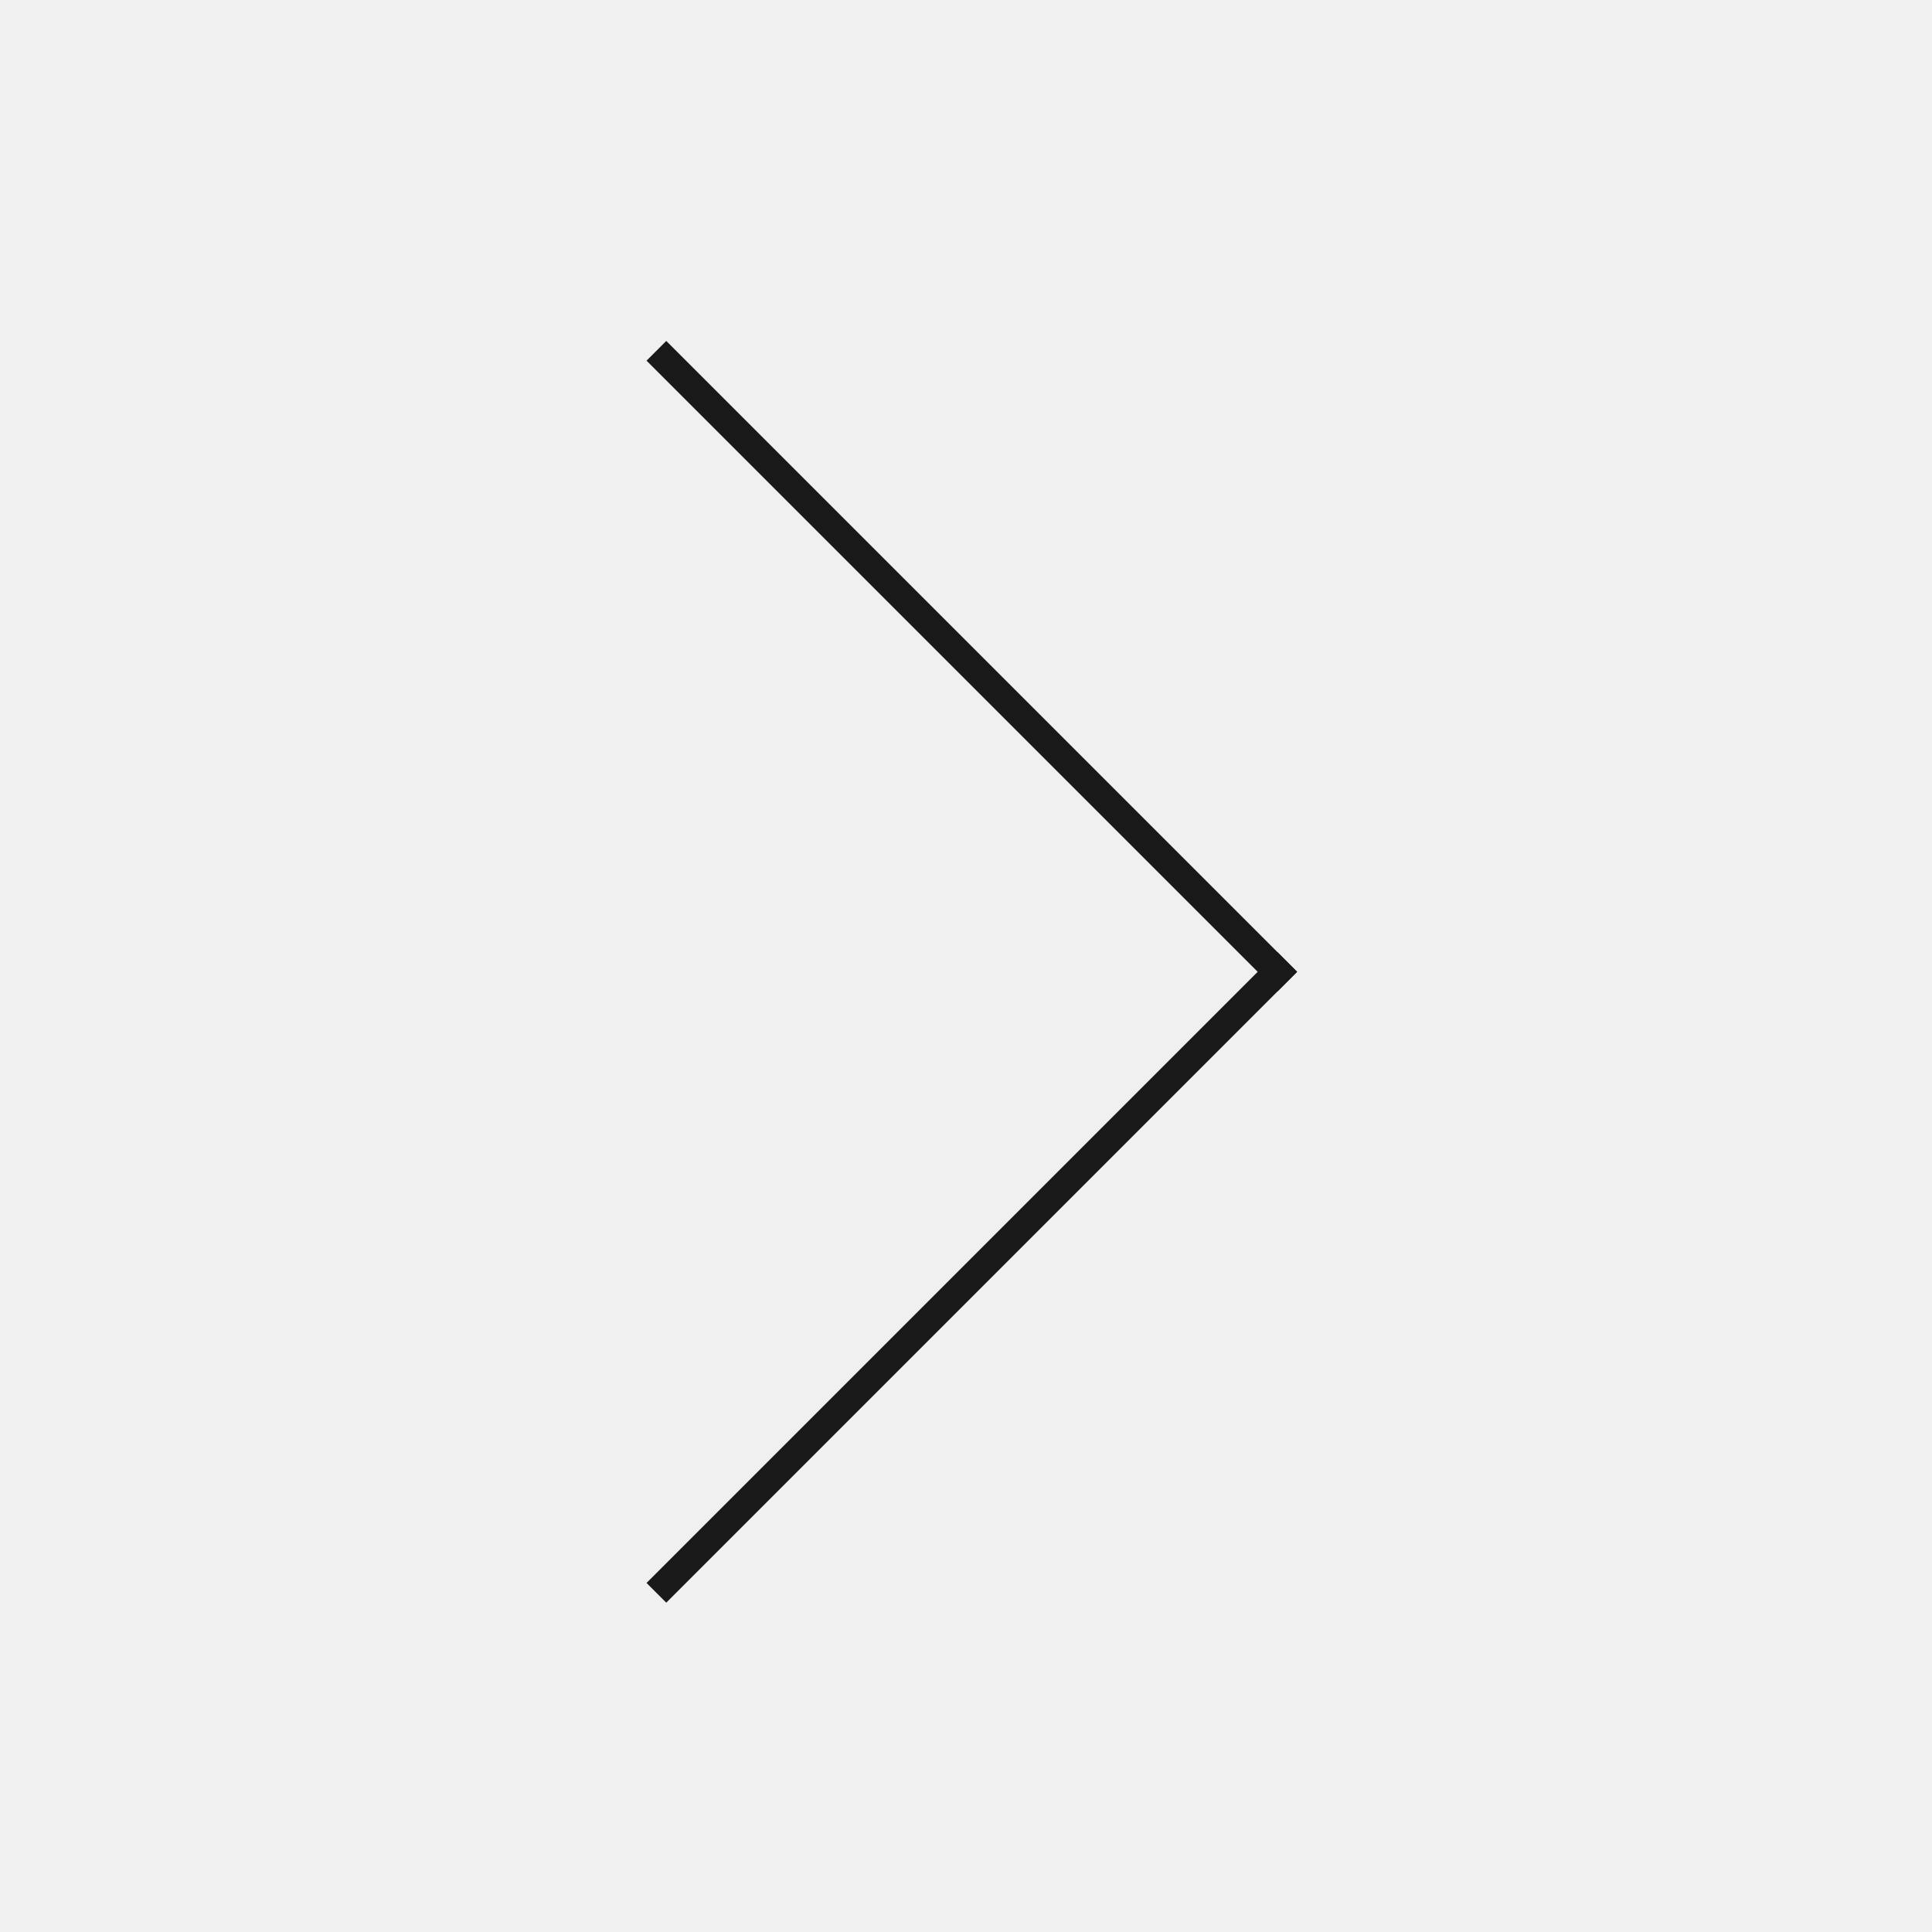
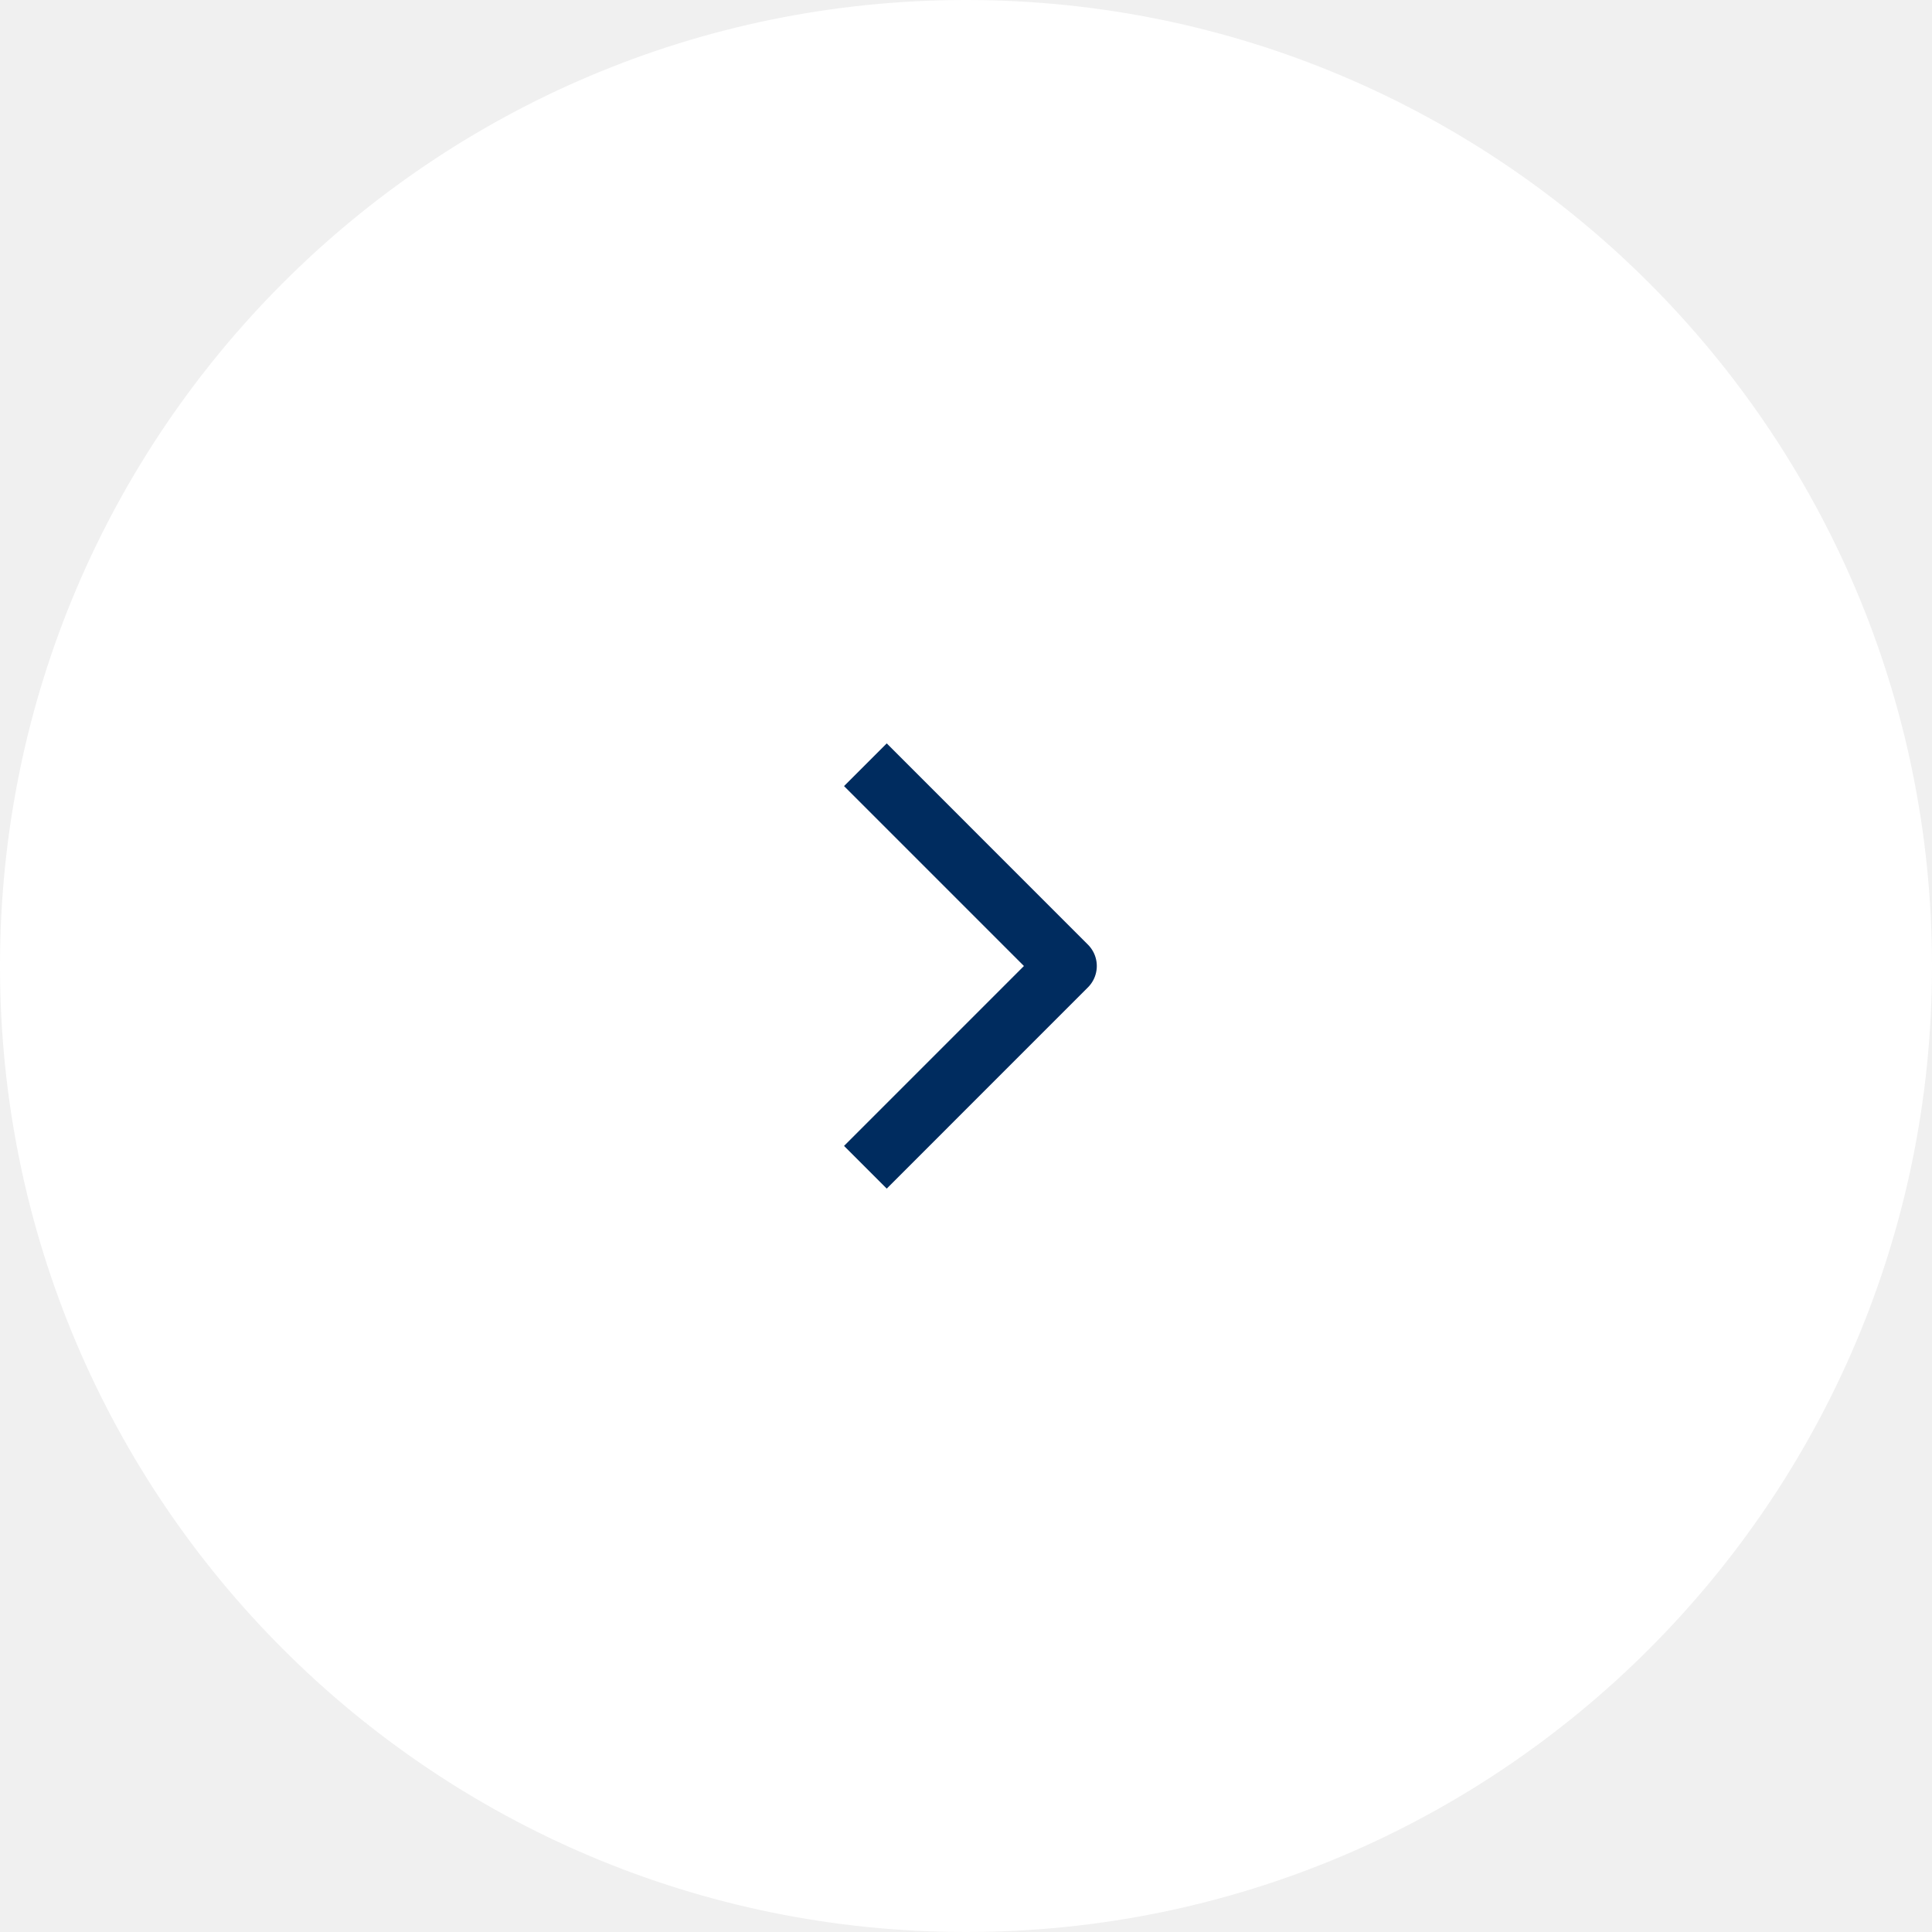
- <svg xmlns="http://www.w3.org/2000/svg" width="98px" height="98px" viewBox="0 0 98 98" version="1.1">
-   <g id="home-&gt;-common-+-main" stroke="none" stroke-width="1" fill="none" fill-rule="evenodd">
-     <g id="PC-JP-DS-FE-CO-Main_A-01-1_1019" transform="translate(-1822, -1531)" fill="#191919">
-       <g id="Group-5-Copy-2" transform="translate(1871.295, 1580.295) scale(1, -1) rotate(135) translate(-1871.295, -1580.295) translate(1837, 1546)">
-         <polygon id="Rectangle" transform="translate(23.33452, 45.25483) rotate(-135) translate(-23.33452, -45.25483) " points="39.835 60.755 38.835 61.755 6.835 29.755 7.835 28.755" />
-         <polygon id="Rectangle" transform="translate(45.25483, 23.33452) rotate(-135) translate(-45.25483, -23.33452) " points="29.755 39.835 28.755 38.835 60.755 6.835 61.755 7.835" />
+ <svg xmlns="http://www.w3.org/2000/svg" width="64px" height="64px" viewBox="0 0 64 64" version="1.1">
+   <g id="home-&gt;-main-1124" stroke="none" stroke-width="1" fill="none" fill-rule="evenodd">
+     <g id="PC-JP-DS-FE-CO-Main_03_1124" transform="translate(-1824, -1676)">
+       <g id="Group-Copy-2" transform="translate(1824, 1676)">
+         <rect id="Rectangle" fill="#FFFFFF" x="0" y="0" width="64" height="64" rx="32" />
+         <g id="common-/-navigation-/-ic_expand" transform="translate(32, 32) rotate(-90) translate(-32, -32) translate(24, 24)">
+           <rect id="Rectangle" x="0" y="0" width="16" height="16" />
+           <polyline id="Path" stroke="#002C5F" stroke-width="2" stroke-linejoin="round" transform="translate(8, 8) rotate(-270) translate(-8, -8) " points="4.667 1.333 11.333 8 4.667 14.667" />
+         </g>
      </g>
    </g>
  </g>
</svg>
